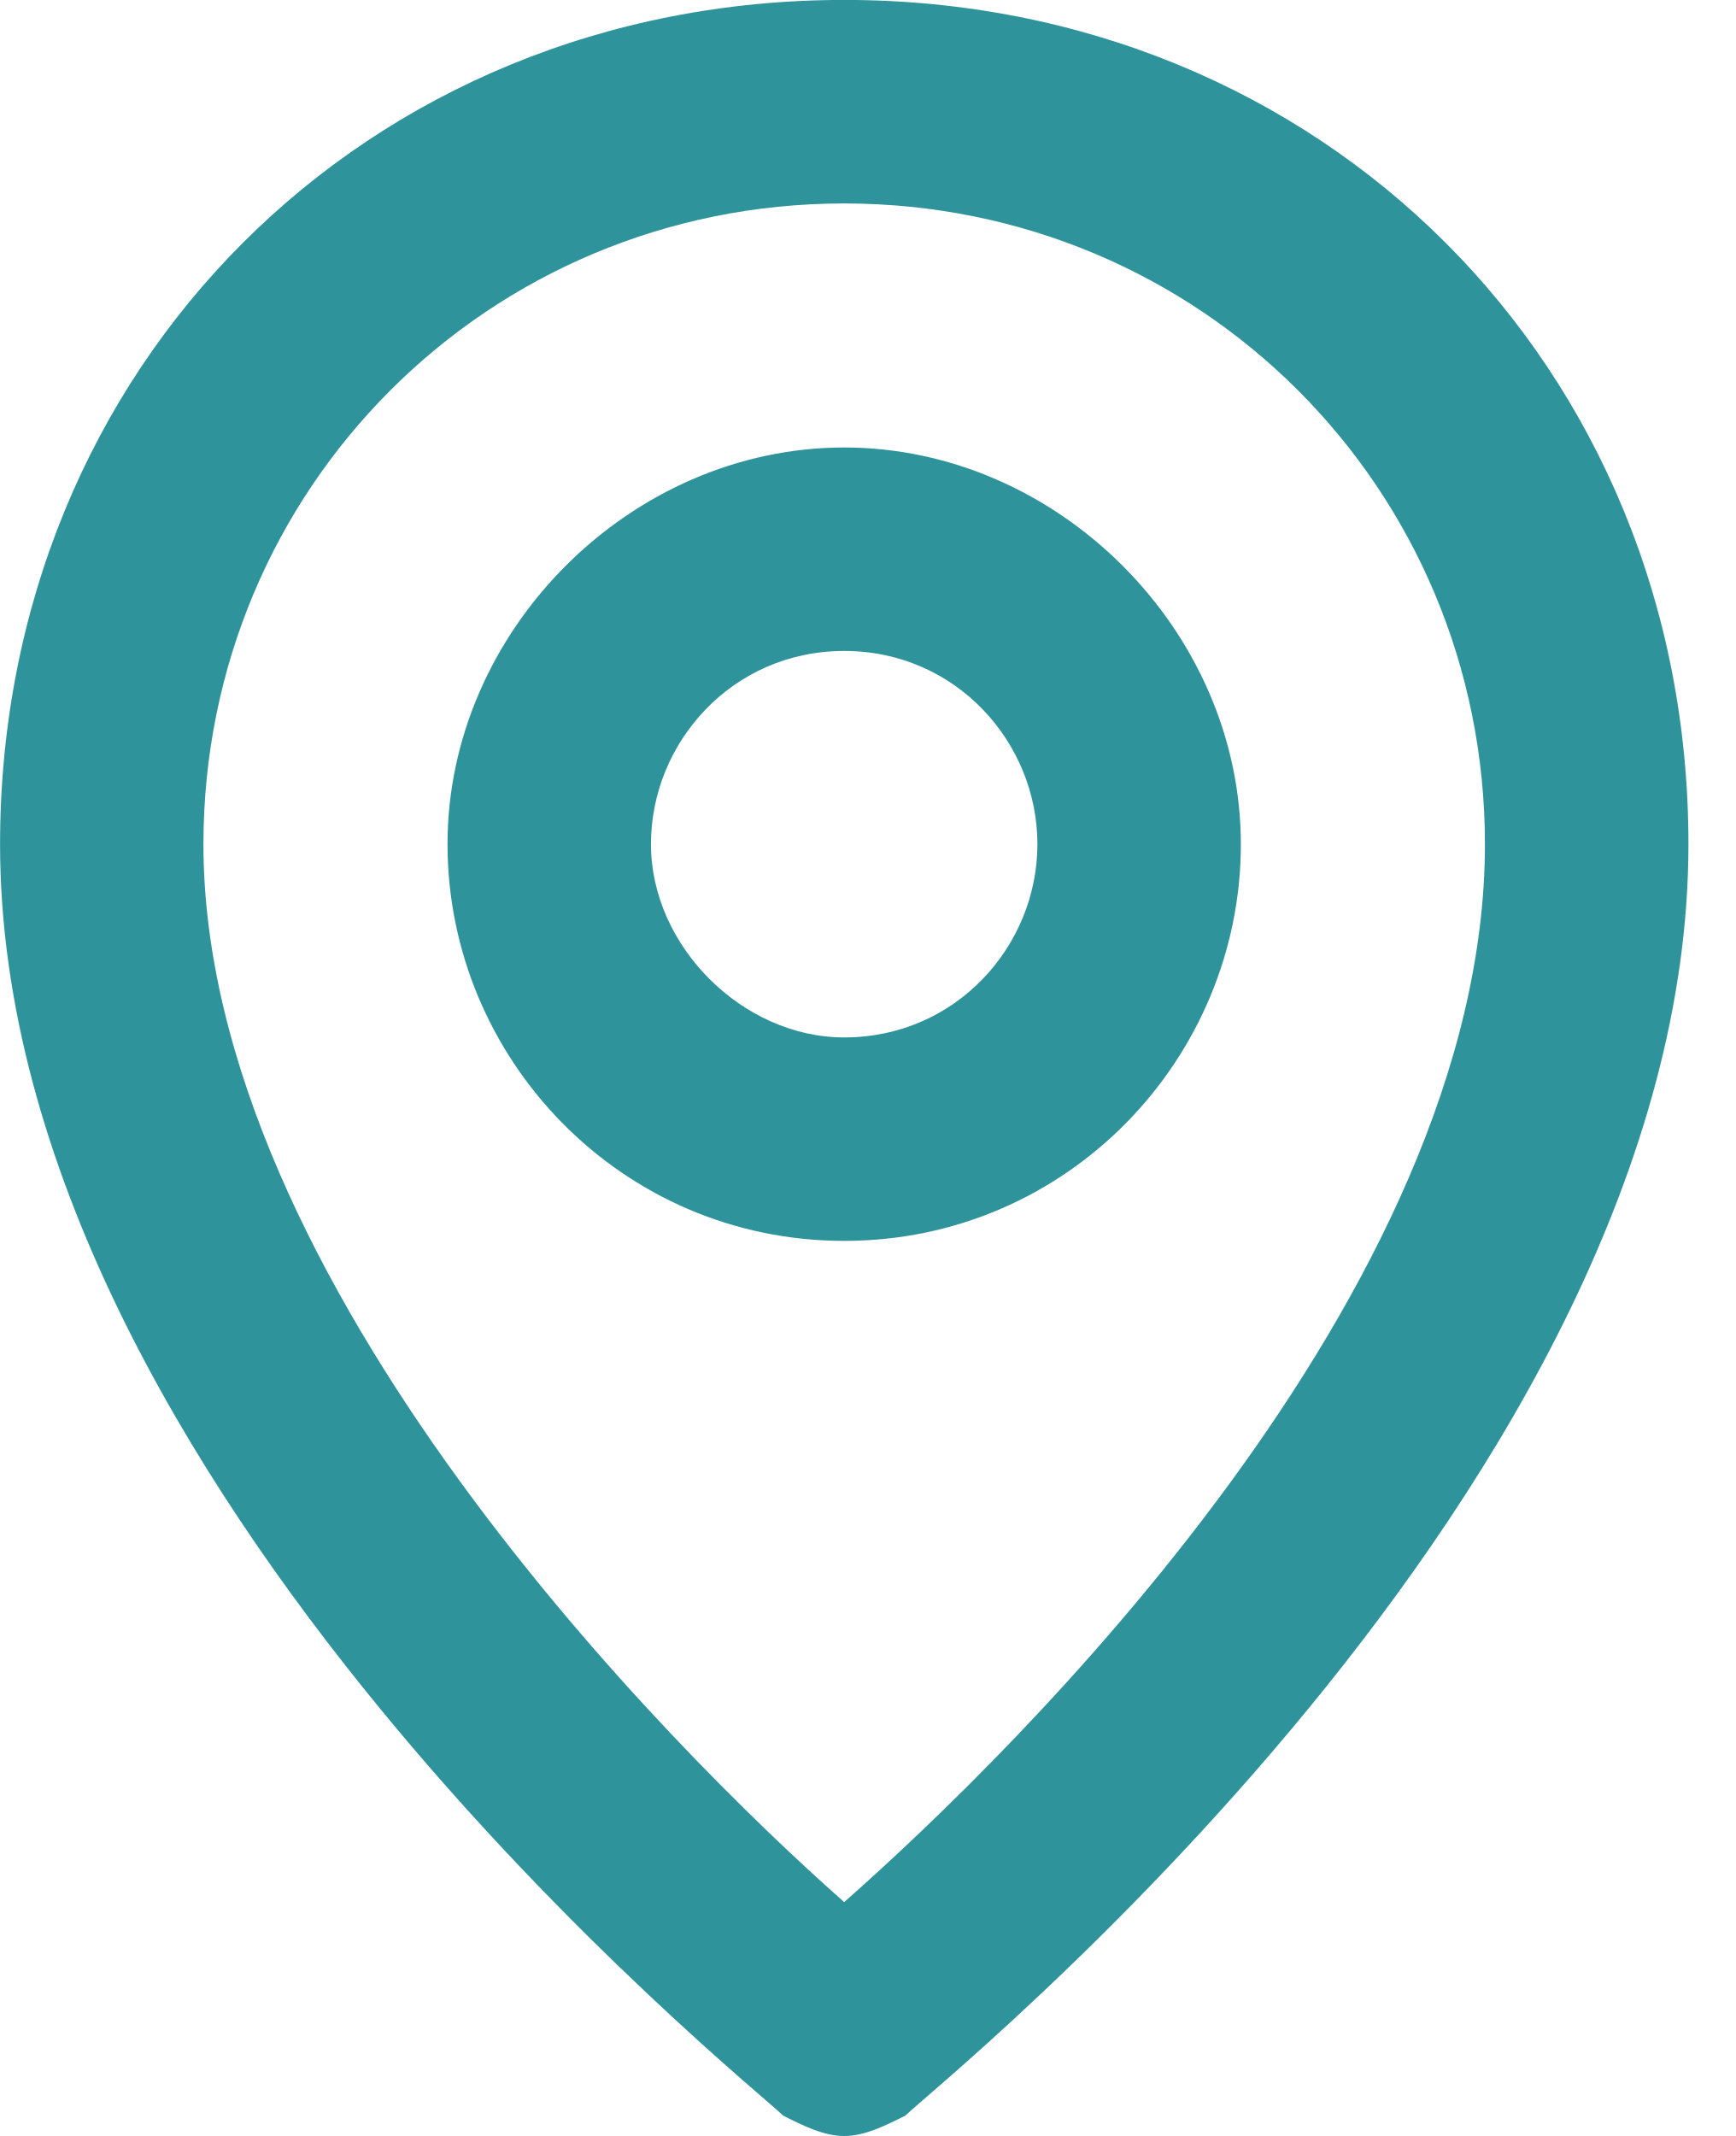
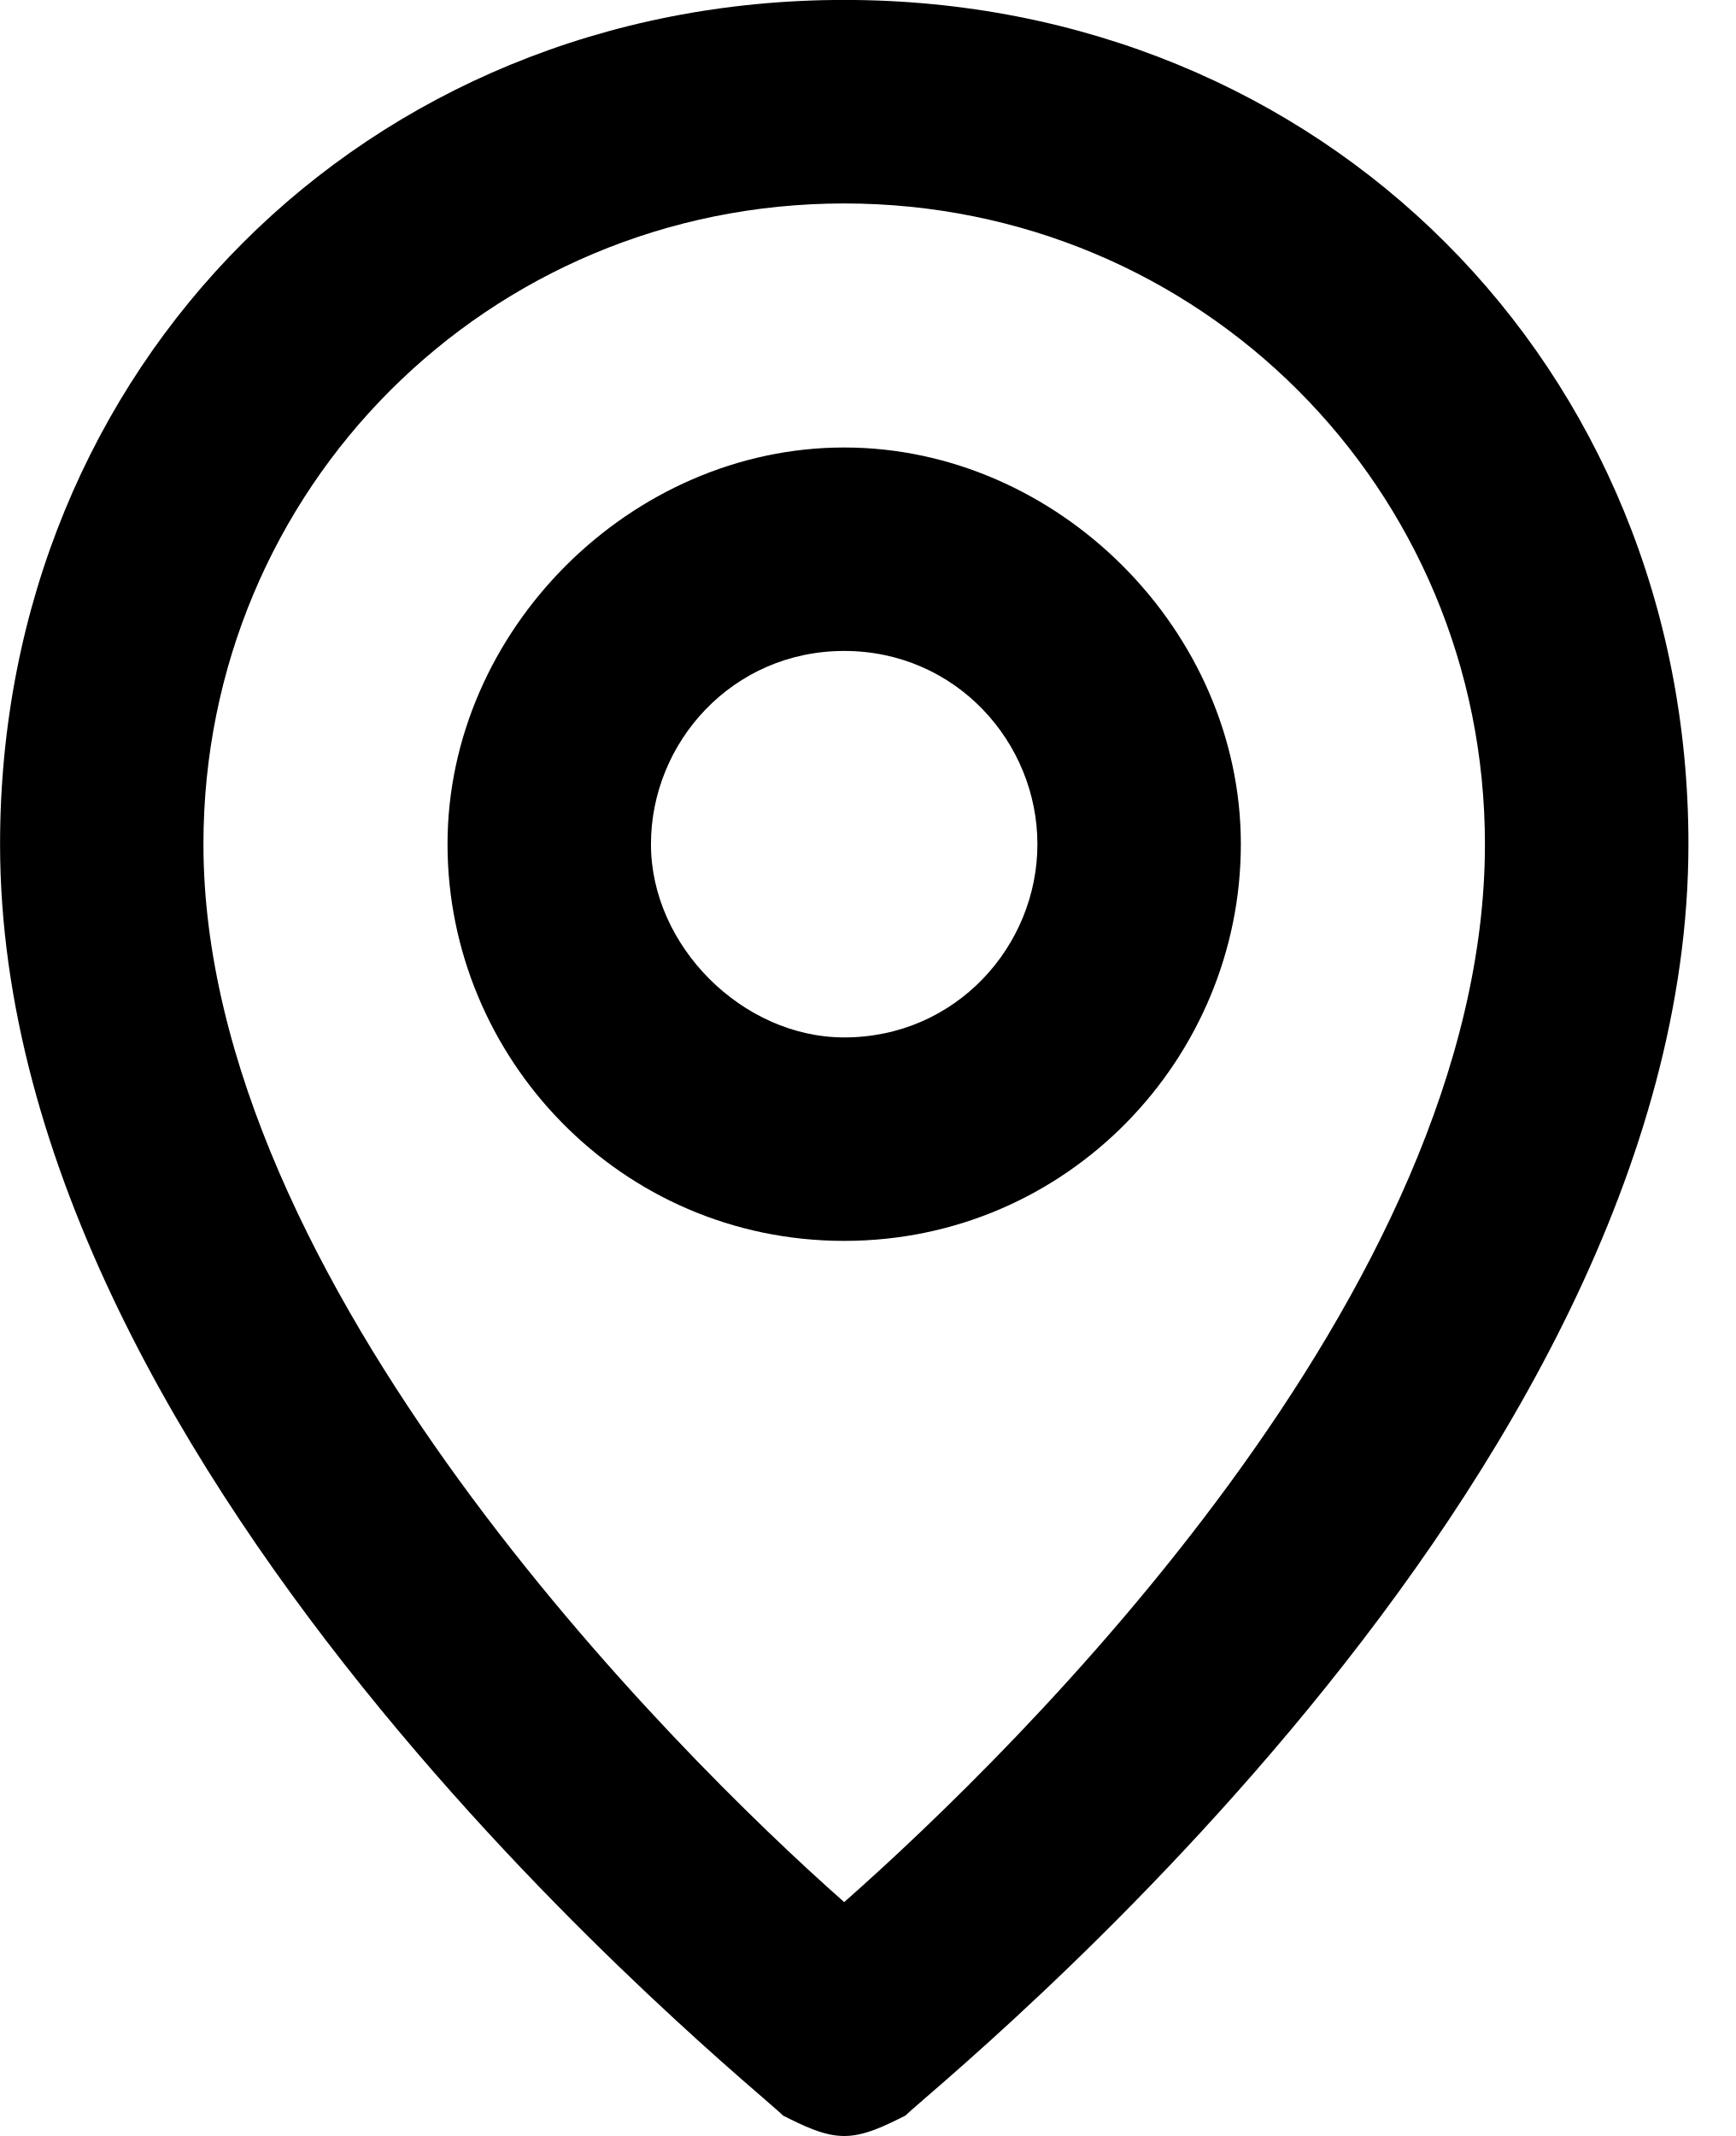
<svg xmlns="http://www.w3.org/2000/svg" version="1.1" width="26" height="32" viewBox="0 0 26 32">
-   <path fill="#2f939c" d="M12.648 32c-0.305 0-0.61-0.152-0.914-0.305-0.457-0.457-11.733-9.448-11.733-19.048 0-7.162 5.486-12.648 12.648-12.648s12.648 5.486 12.648 12.648c0 9.6-11.276 18.59-11.733 19.048-0.305 0.152-0.61 0.305-0.914 0.305zM12.648 3.048c-5.333 0-9.6 4.267-9.6 9.6 0 6.552 7.010 13.562 9.6 15.848 2.59-2.286 9.6-9.143 9.6-15.848 0-5.333-4.267-9.6-9.6-9.6zM12.648 18.59c-3.352 0-5.943-2.743-5.943-5.943s2.743-5.943 5.943-5.943 5.943 2.743 5.943 5.943-2.59 5.943-5.943 5.943zM12.648 9.752c-1.676 0-2.895 1.371-2.895 2.895s1.371 2.895 2.895 2.895c1.676 0 2.895-1.371 2.895-2.895s-1.219-2.895-2.895-2.895z" />
+   <path d="M12.648 32c-0.305 0-0.61-0.152-0.914-0.305-0.457-0.457-11.733-9.448-11.733-19.048 0-7.162 5.486-12.648 12.648-12.648s12.648 5.486 12.648 12.648c0 9.6-11.276 18.59-11.733 19.048-0.305 0.152-0.61 0.305-0.914 0.305zM12.648 3.048c-5.333 0-9.6 4.267-9.6 9.6 0 6.552 7.010 13.562 9.6 15.848 2.59-2.286 9.6-9.143 9.6-15.848 0-5.333-4.267-9.6-9.6-9.6zM12.648 18.59c-3.352 0-5.943-2.743-5.943-5.943s2.743-5.943 5.943-5.943 5.943 2.743 5.943 5.943-2.59 5.943-5.943 5.943zM12.648 9.752c-1.676 0-2.895 1.371-2.895 2.895s1.371 2.895 2.895 2.895c1.676 0 2.895-1.371 2.895-2.895s-1.219-2.895-2.895-2.895z" />
</svg>
